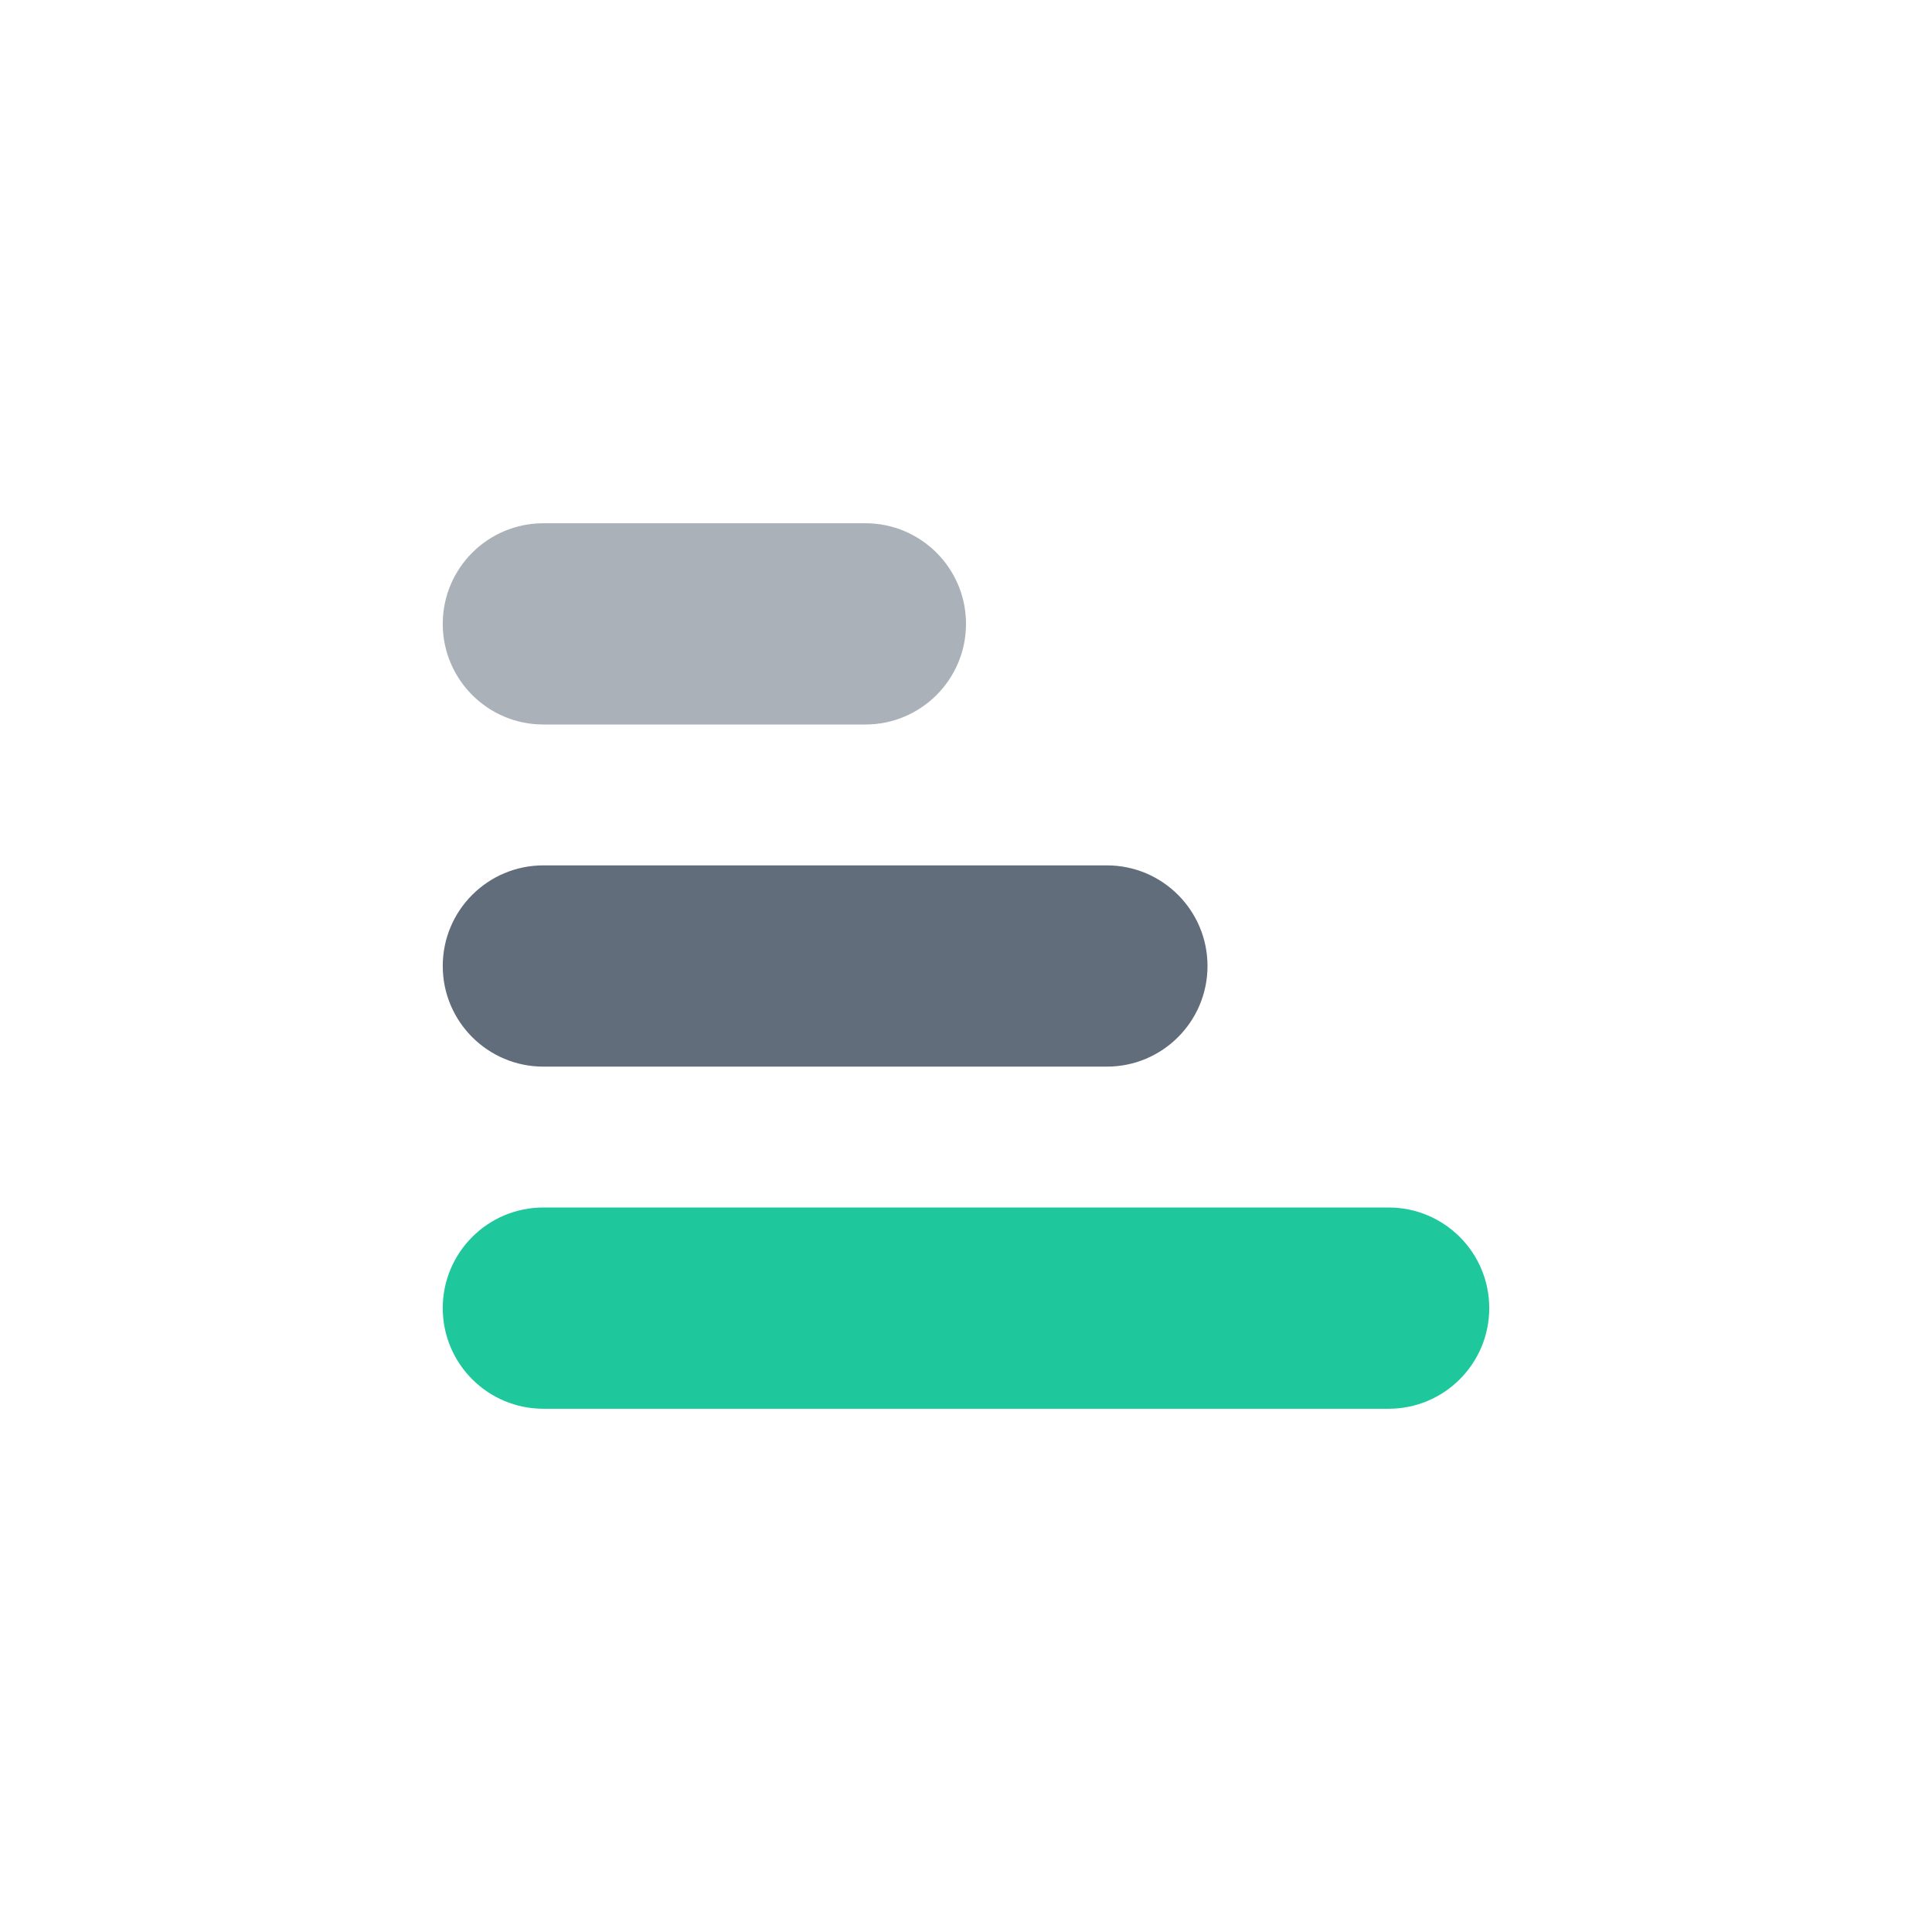
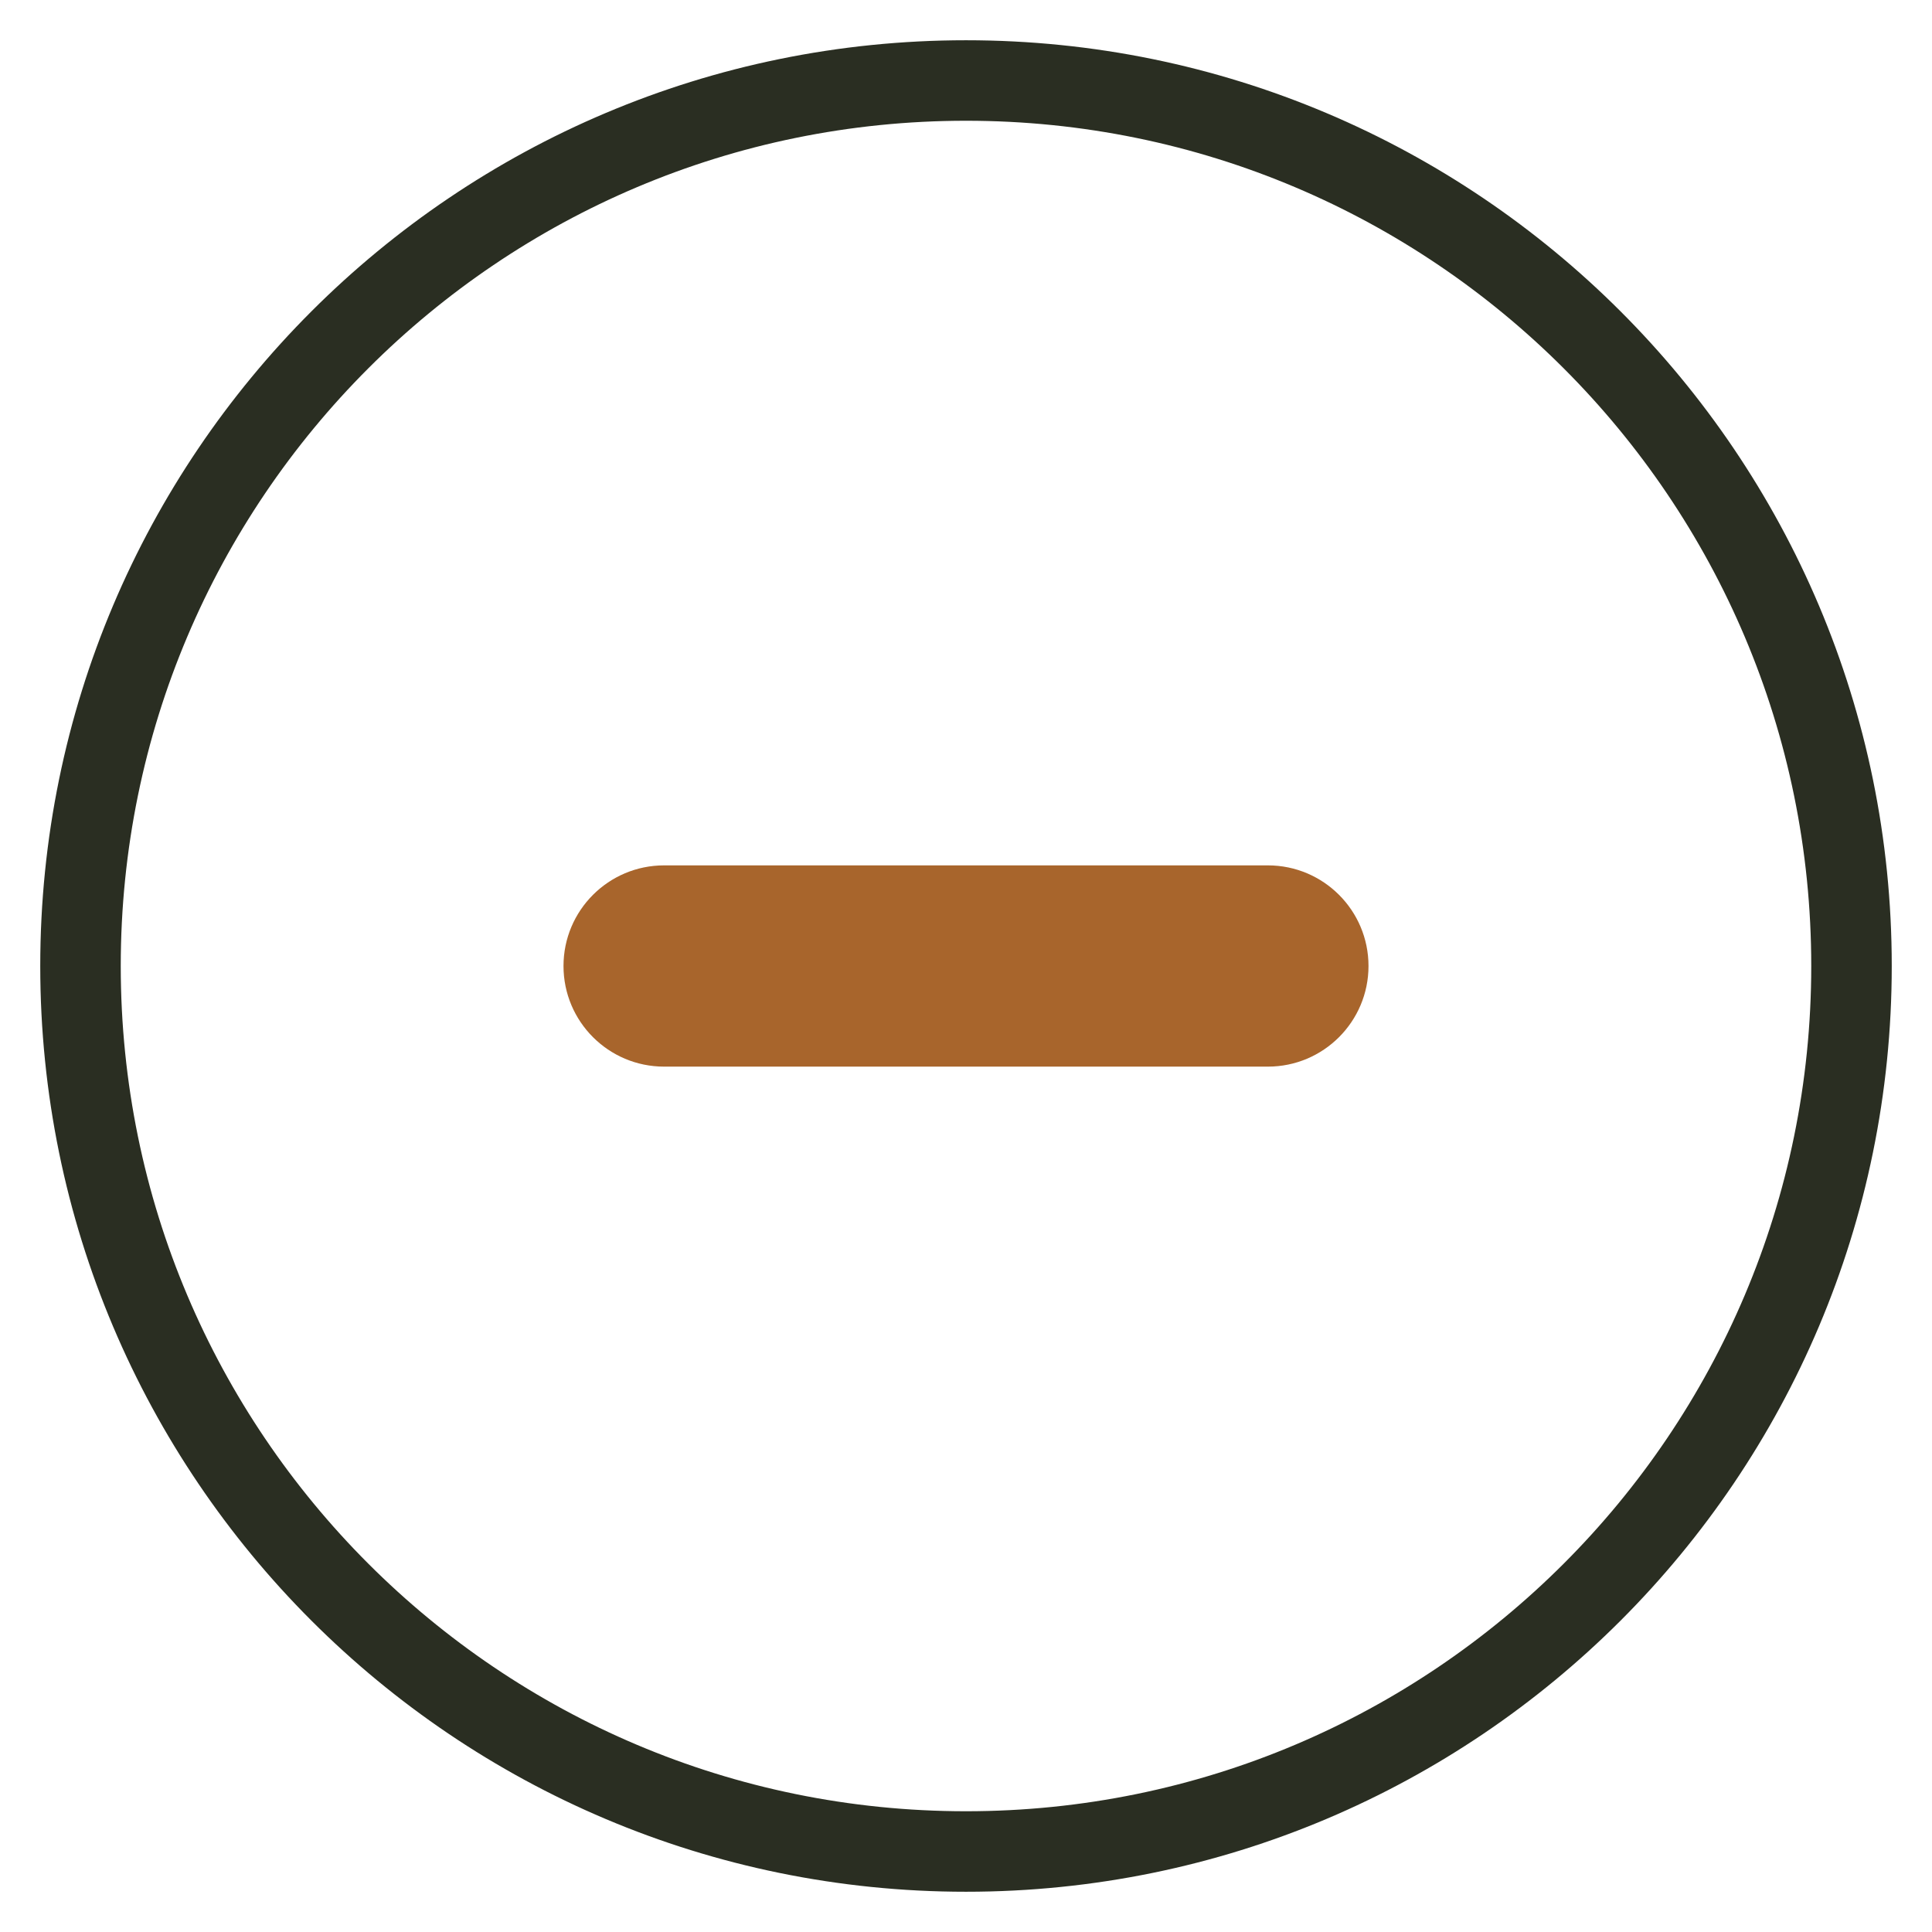
<svg xmlns="http://www.w3.org/2000/svg" width="48" height="48" viewBox="0 0 48 48">
-   <rect x="11" y="13" width="13" height="5" rx="2.5" fill="#0D1F33" opacity="0.35" />
-   <rect x="11" y="21.5" width="19" height="5" rx="2.5" fill="#0D1F33" opacity="0.65" />
-   <rect x="11" y="30" width="26" height="5" rx="2.5" fill="#1FC79C" />
+   <circle cx="24" cy="24" r="22" fill="none" stroke="#2A2E22" stroke-width="2" />
+   <rect x="14" y="21.5" width="20" height="5" rx="2.5" fill="#A8652C" />
</svg>
